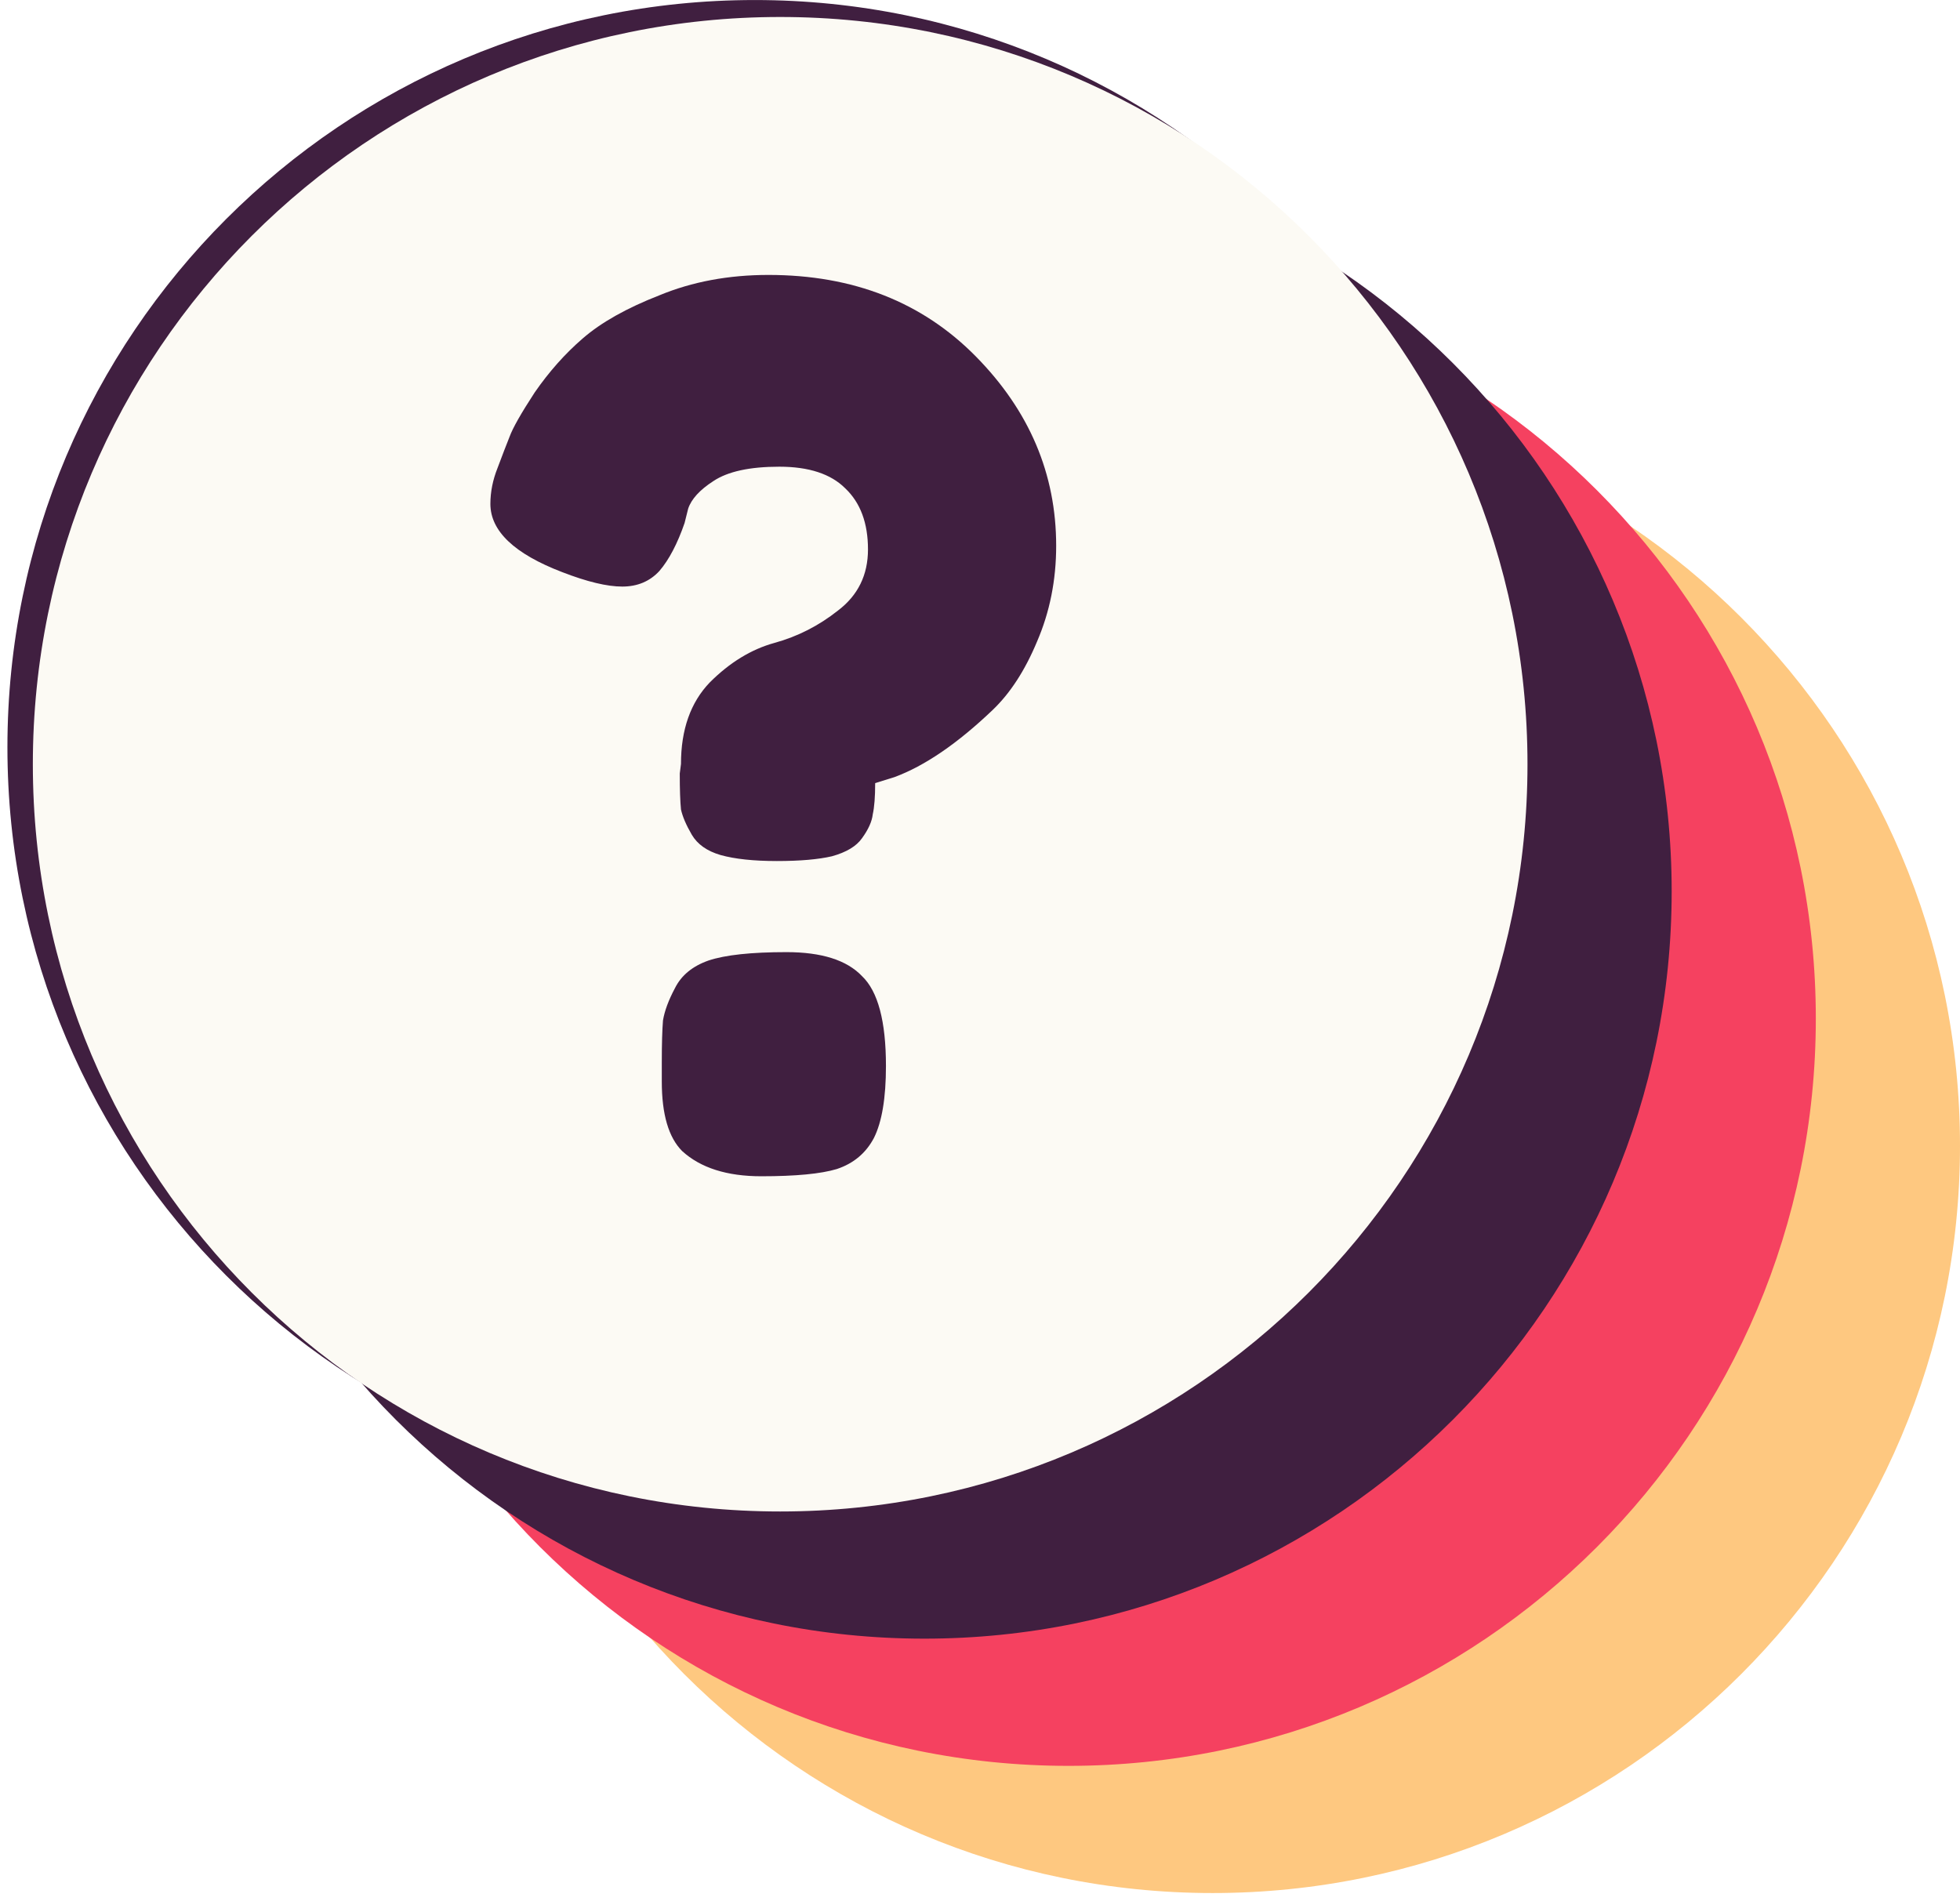
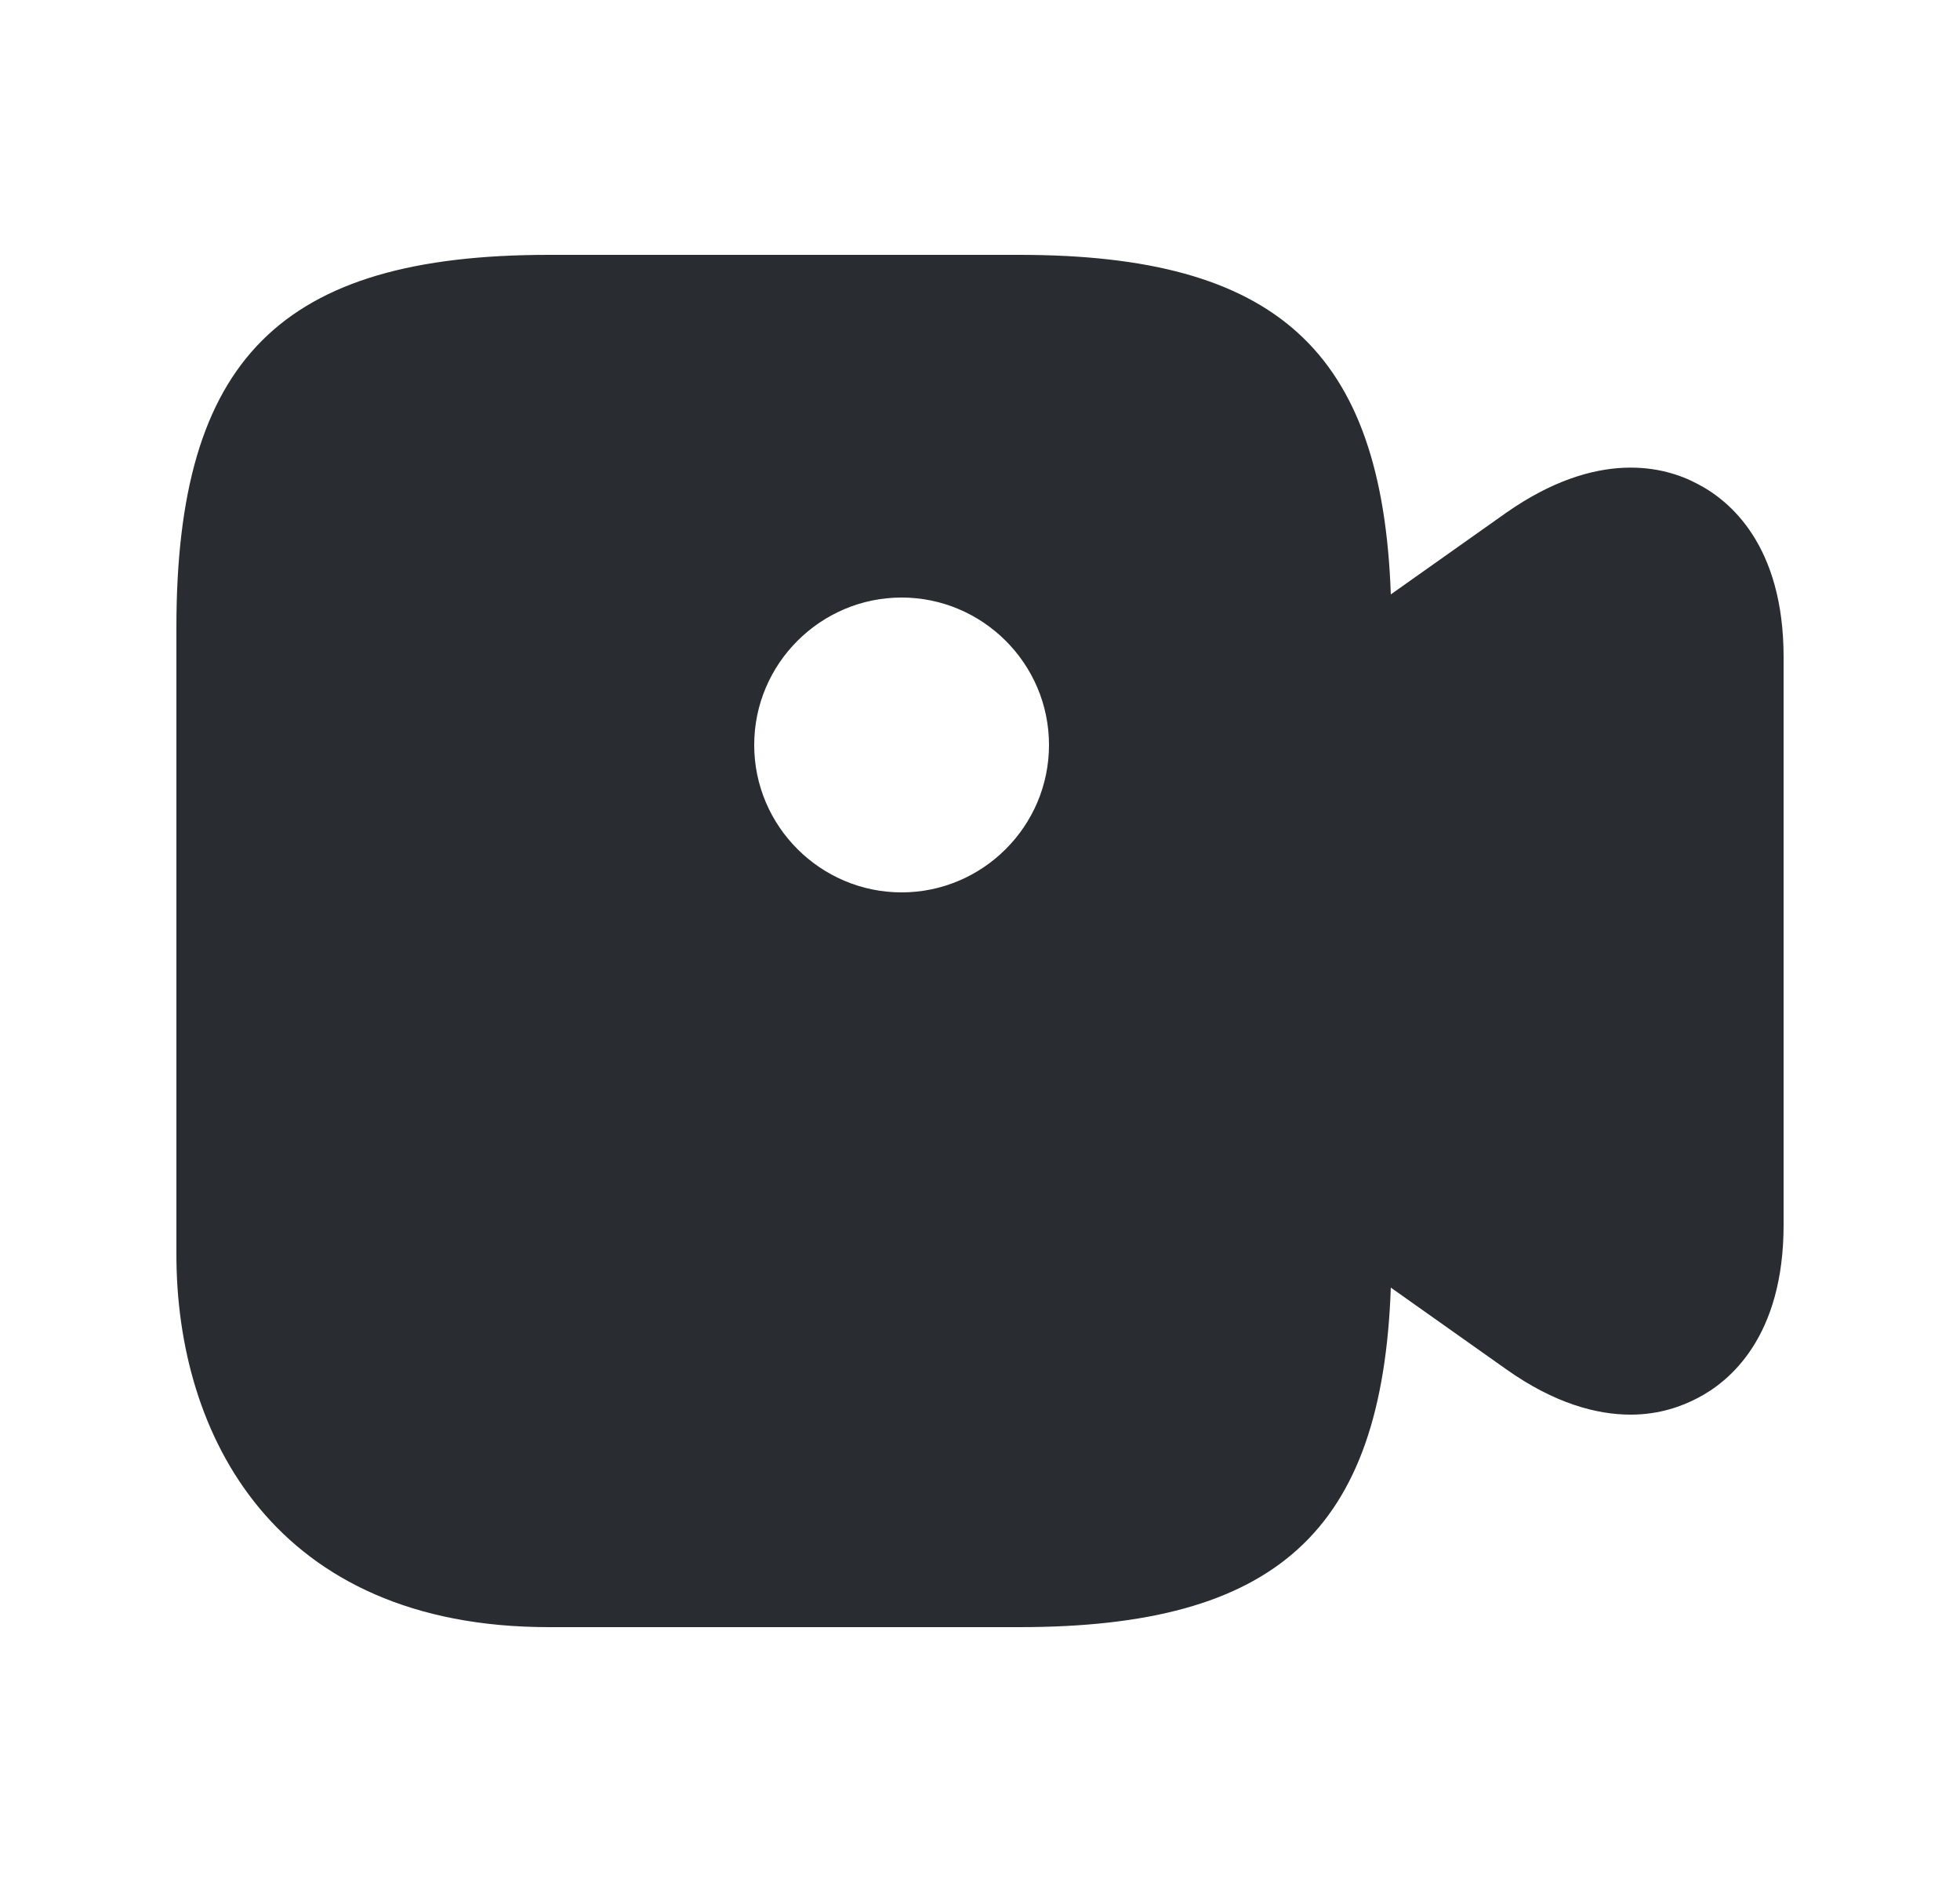
- <svg xmlns="http://www.w3.org/2000/svg" width="66" height="64" viewBox="0 0 66 64" fill="none">
-   <rect x="15.67" y="13.422" width="50.33" height="50.33" rx="25.165" fill="#FEC880" />
-   <rect x="10.815" y="9.139" width="50.33" height="50.33" rx="25.165" fill="#F54160" />
-   <rect x="5.961" y="4.855" width="50.33" height="50.33" rx="25.165" fill="#401F40" />
-   <rect x="0.25" y="0.001" width="50.33" height="50.33" rx="25.165" fill="#401F40" />
-   <rect x="1.106" y="0.572" width="50.33" height="50.33" rx="25.165" fill="#FCFAF4" />
-   <path d="M22.89 26.05L22.931 25.728C22.931 24.57 23.254 23.656 23.9 22.983C24.572 22.31 25.299 21.866 26.079 21.651C26.86 21.436 27.573 21.072 28.218 20.561C28.891 20.05 29.228 19.364 29.228 18.503C29.228 17.614 28.972 16.928 28.461 16.444C27.976 15.96 27.236 15.717 26.241 15.717C25.245 15.717 24.505 15.879 24.021 16.202C23.563 16.498 23.281 16.807 23.173 17.13L23.052 17.614C22.81 18.314 22.527 18.852 22.204 19.229C21.881 19.579 21.464 19.754 20.953 19.754C20.442 19.754 19.769 19.592 18.935 19.269C17.32 18.651 16.513 17.884 16.513 16.969C16.513 16.565 16.594 16.161 16.755 15.758C16.917 15.327 17.051 14.977 17.159 14.708C17.267 14.412 17.549 13.915 18.006 13.215C18.491 12.515 19.029 11.91 19.621 11.399C20.24 10.86 21.101 10.376 22.204 9.945C23.308 9.488 24.532 9.259 25.877 9.259C28.73 9.259 31.057 10.174 32.86 12.004C34.663 13.834 35.565 15.96 35.565 18.381C35.565 19.538 35.349 20.615 34.919 21.61C34.515 22.579 34.017 23.346 33.425 23.911C32.241 25.041 31.138 25.795 30.116 26.172L29.47 26.373C29.47 26.831 29.443 27.181 29.389 27.423C29.362 27.665 29.241 27.934 29.026 28.23C28.837 28.499 28.501 28.701 28.017 28.836C27.559 28.943 26.94 28.997 26.16 28.997C25.38 28.997 24.747 28.93 24.263 28.795C23.805 28.661 23.483 28.432 23.294 28.109C23.106 27.786 22.985 27.504 22.931 27.261C22.904 26.992 22.89 26.589 22.89 26.05ZM22.729 33.276C22.944 32.845 23.321 32.536 23.859 32.347C24.424 32.159 25.299 32.065 26.483 32.065C27.667 32.065 28.515 32.334 29.026 32.872C29.564 33.383 29.833 34.392 29.833 35.899C29.833 36.975 29.698 37.783 29.429 38.321C29.16 38.832 28.743 39.182 28.178 39.37C27.64 39.532 26.792 39.613 25.635 39.613C24.478 39.613 23.59 39.33 22.971 38.765C22.514 38.307 22.285 37.527 22.285 36.424V35.778C22.285 35.159 22.299 34.688 22.325 34.365C22.379 34.042 22.514 33.679 22.729 33.276Z" fill="#401F40" />
+ <svg xmlns="http://www.w3.org/2000/svg" width="25" height="24" viewBox="0 0 25 24" fill="none">
+   <path d="M21.65 6.17C21.24 5.95 20.38 5.72 19.21 6.54L17.74 7.58C17.63 4.47 16.28 3.25 13 3.25H7C3.58 3.25 2.25 4.58 2.25 8V16C2.25 18.3 3.5 20.75 7 20.75H13C16.28 20.75 17.63 19.53 17.74 16.42L19.21 17.46C19.83 17.9 20.37 18.04 20.8 18.04C21.17 18.04 21.46 17.93 21.65 17.83C22.06 17.62 22.75 17.05 22.75 15.62V8.38C22.75 6.95 22.06 6.38 21.65 6.17ZM11.5 11.38C10.47 11.38 9.62 10.54 9.62 9.5C9.62 8.46 10.47 7.62 11.5 7.62C12.53 7.62 13.38 8.46 13.38 9.5C13.38 10.54 12.53 11.38 11.5 11.38Z" fill="#292D32" />
</svg>
